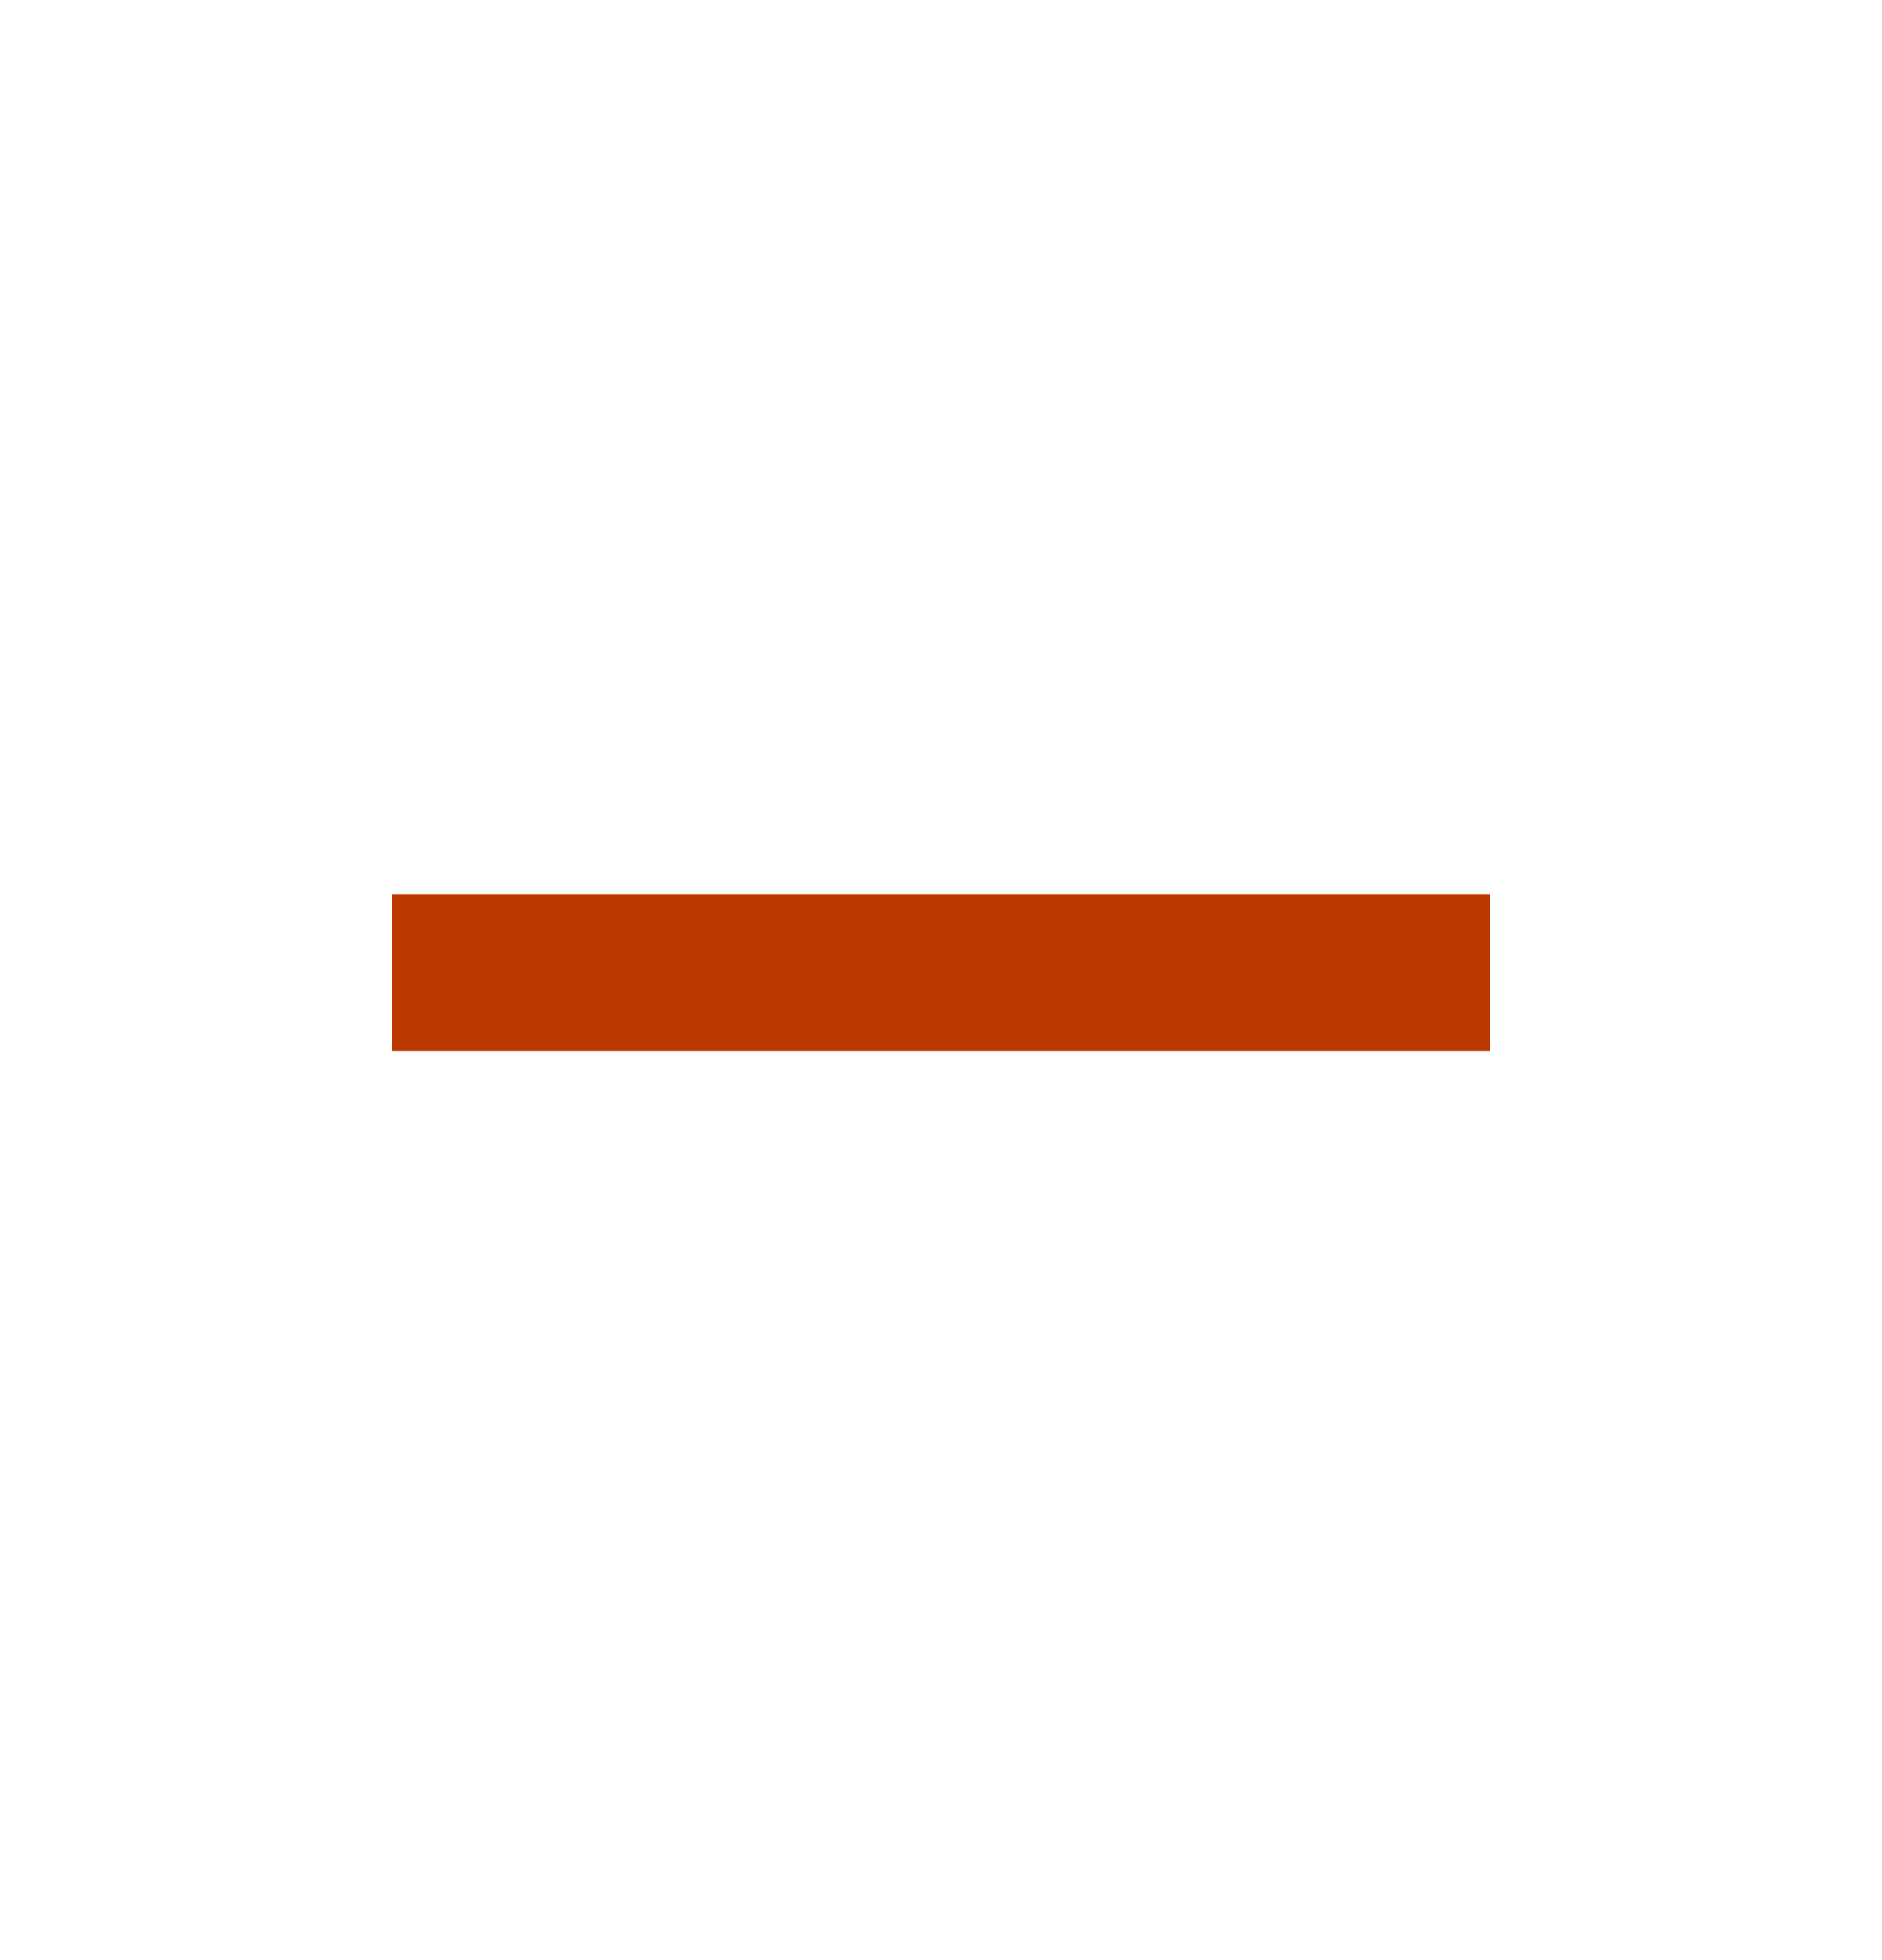
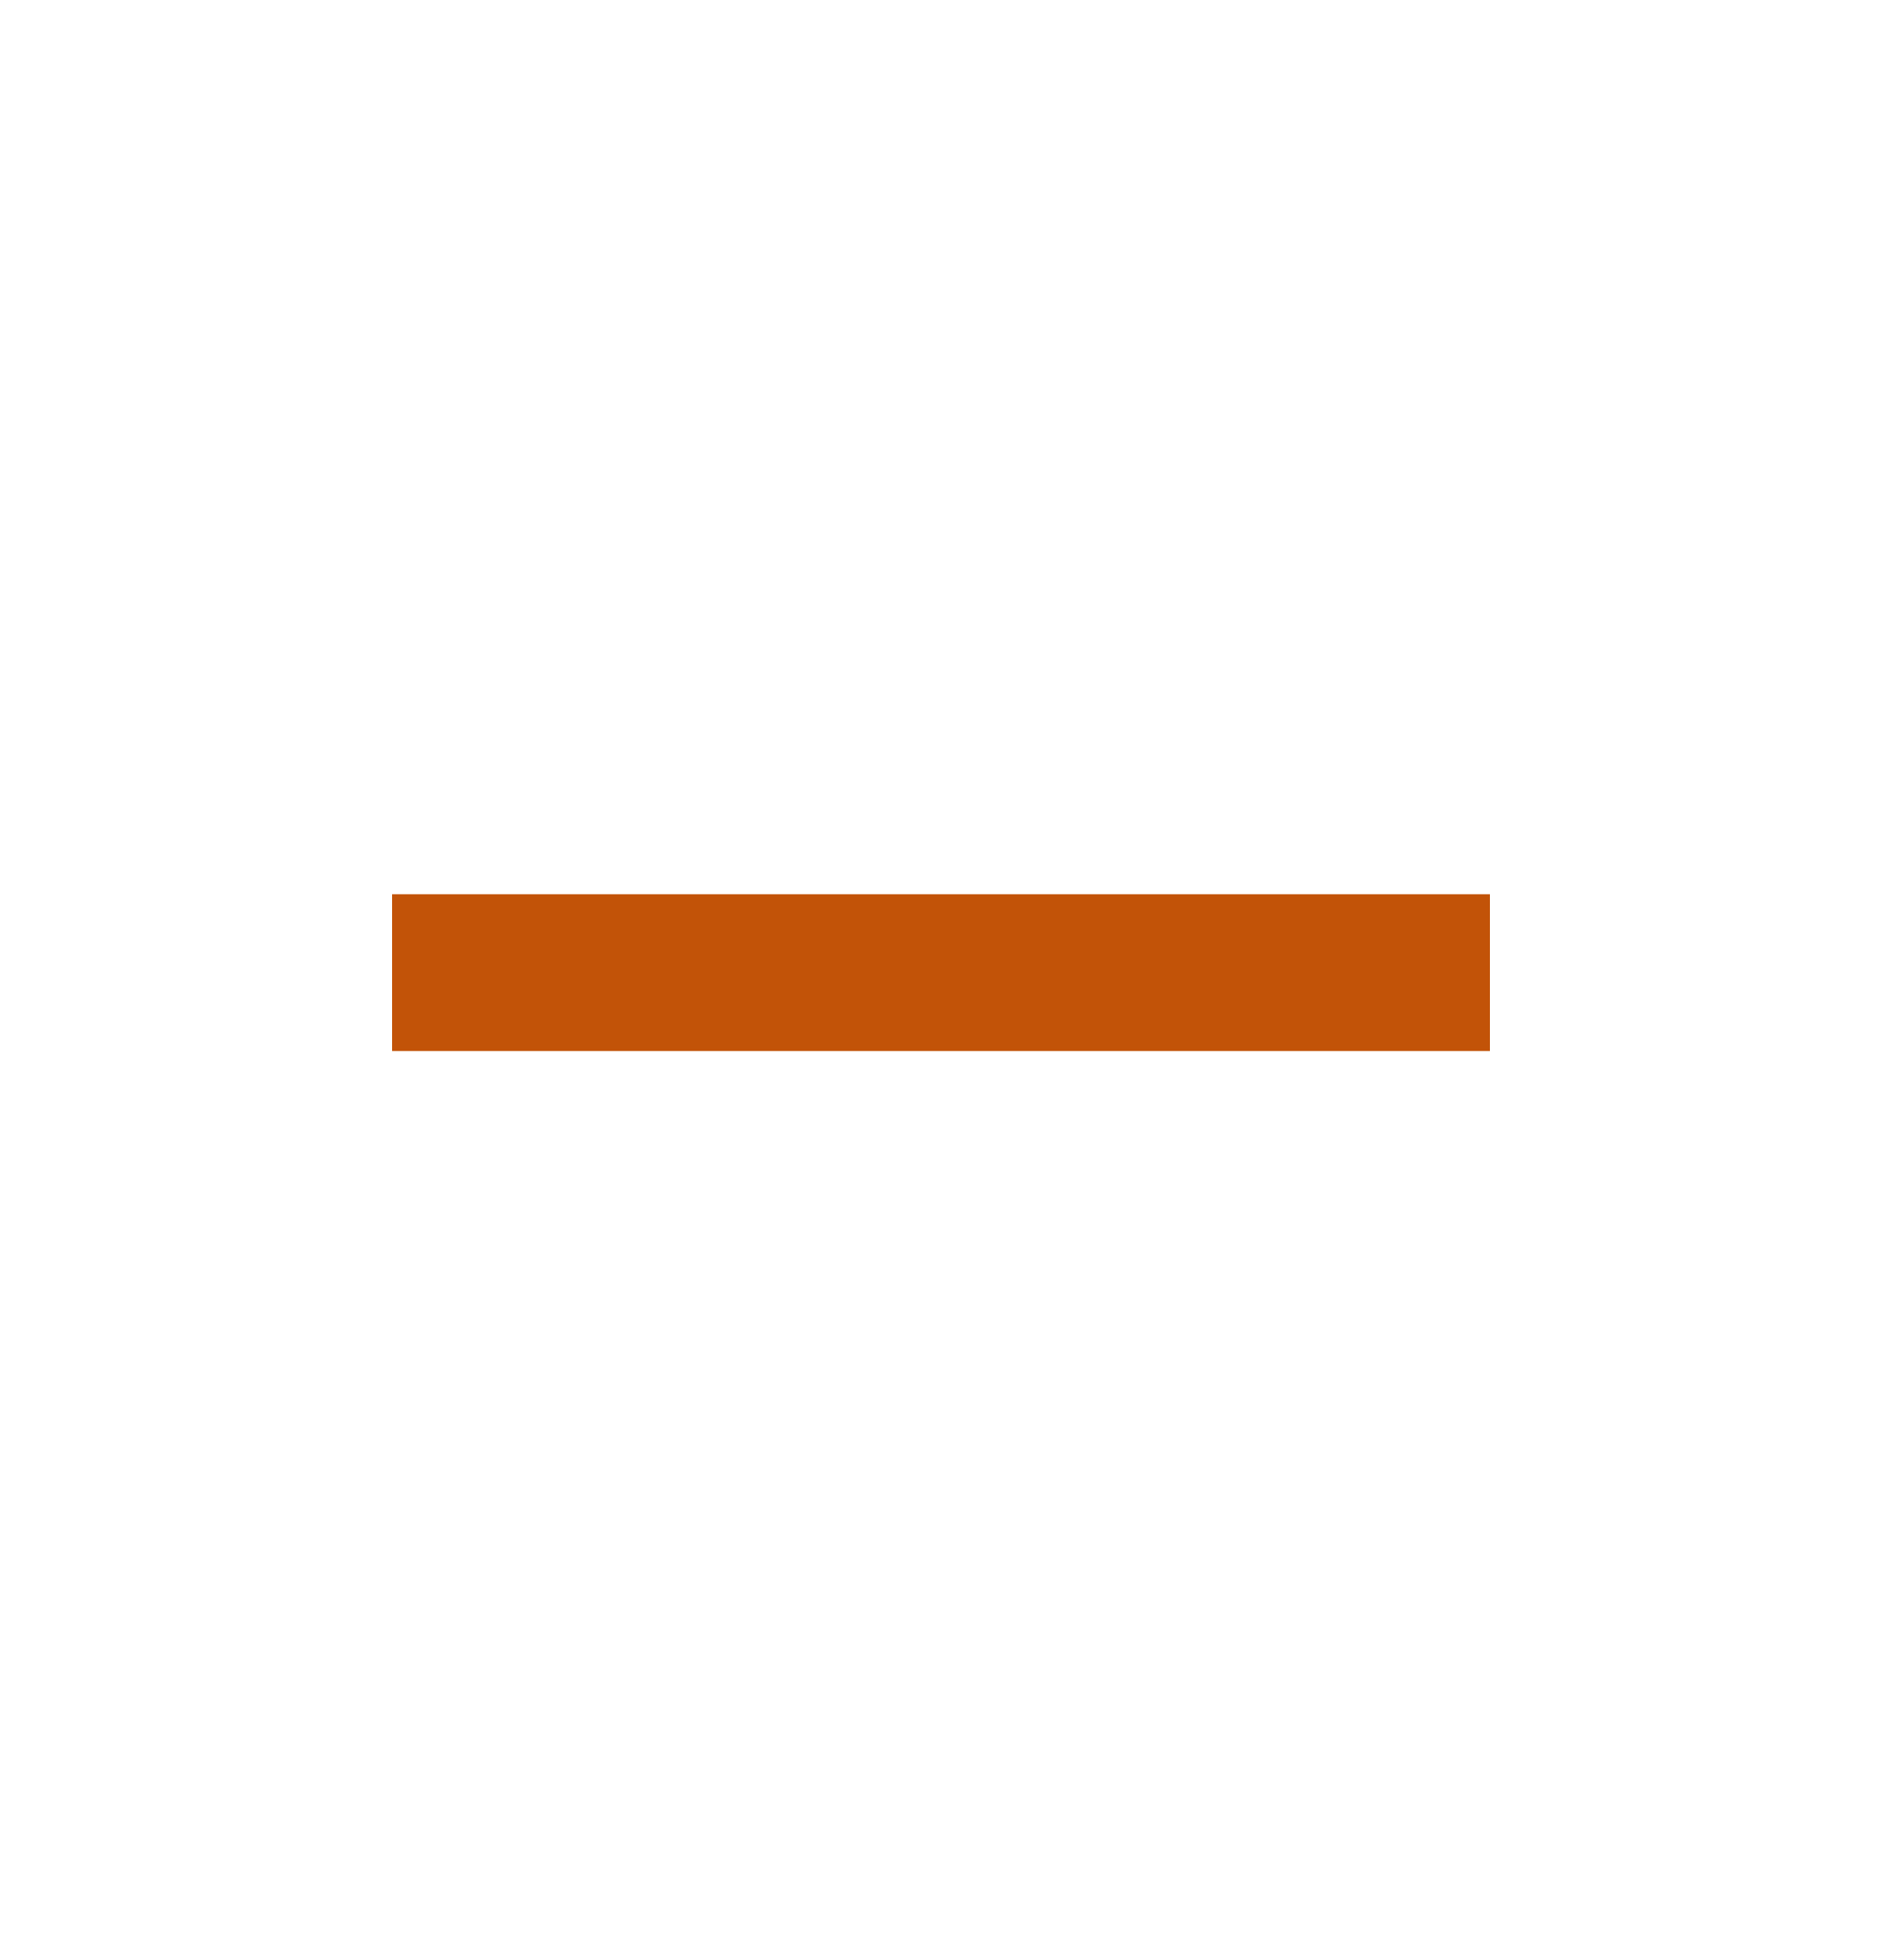
<svg xmlns="http://www.w3.org/2000/svg" width="24" height="25" viewBox="0 0 24 25" fill="none">
  <g id="remove">
-     <path id="Vector" d="M19 13.406H5V11.406H19V13.406Z" fill="#BB3900" />
+     <path id="Vector" d="M19 13.406H5V11.406H19V13.406Z" fill="#c25308" />
  </g>
</svg>
